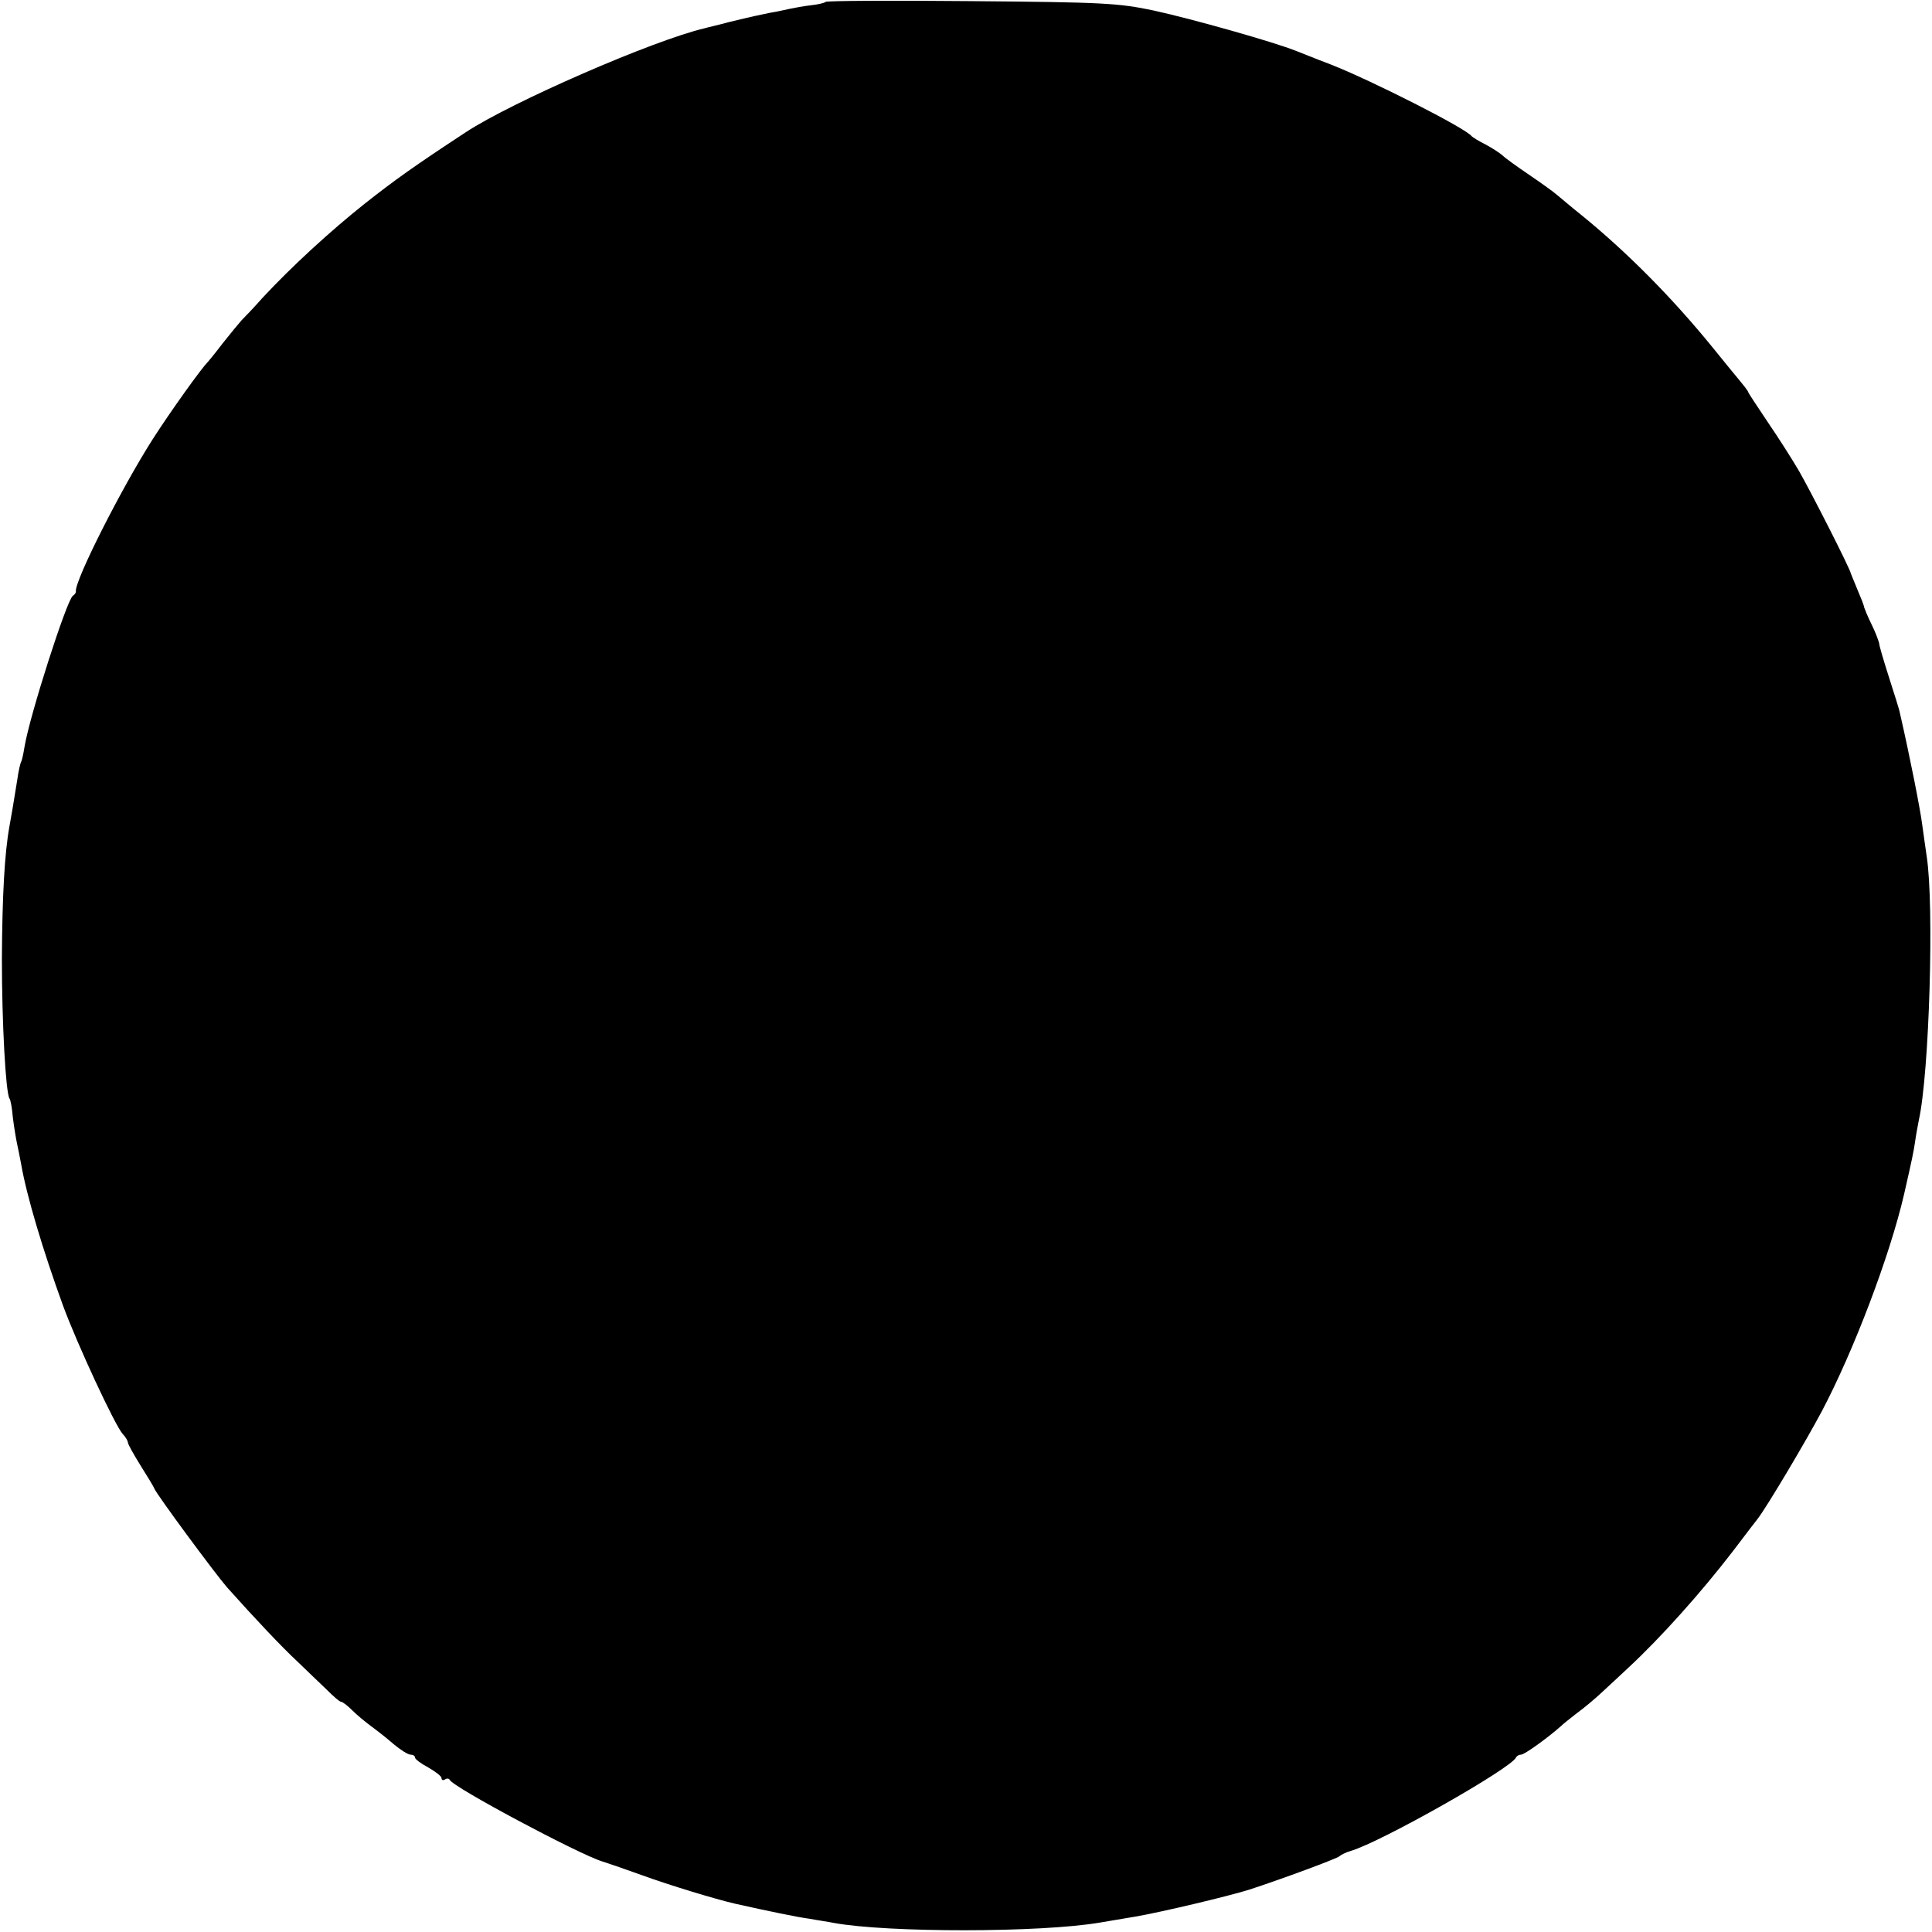
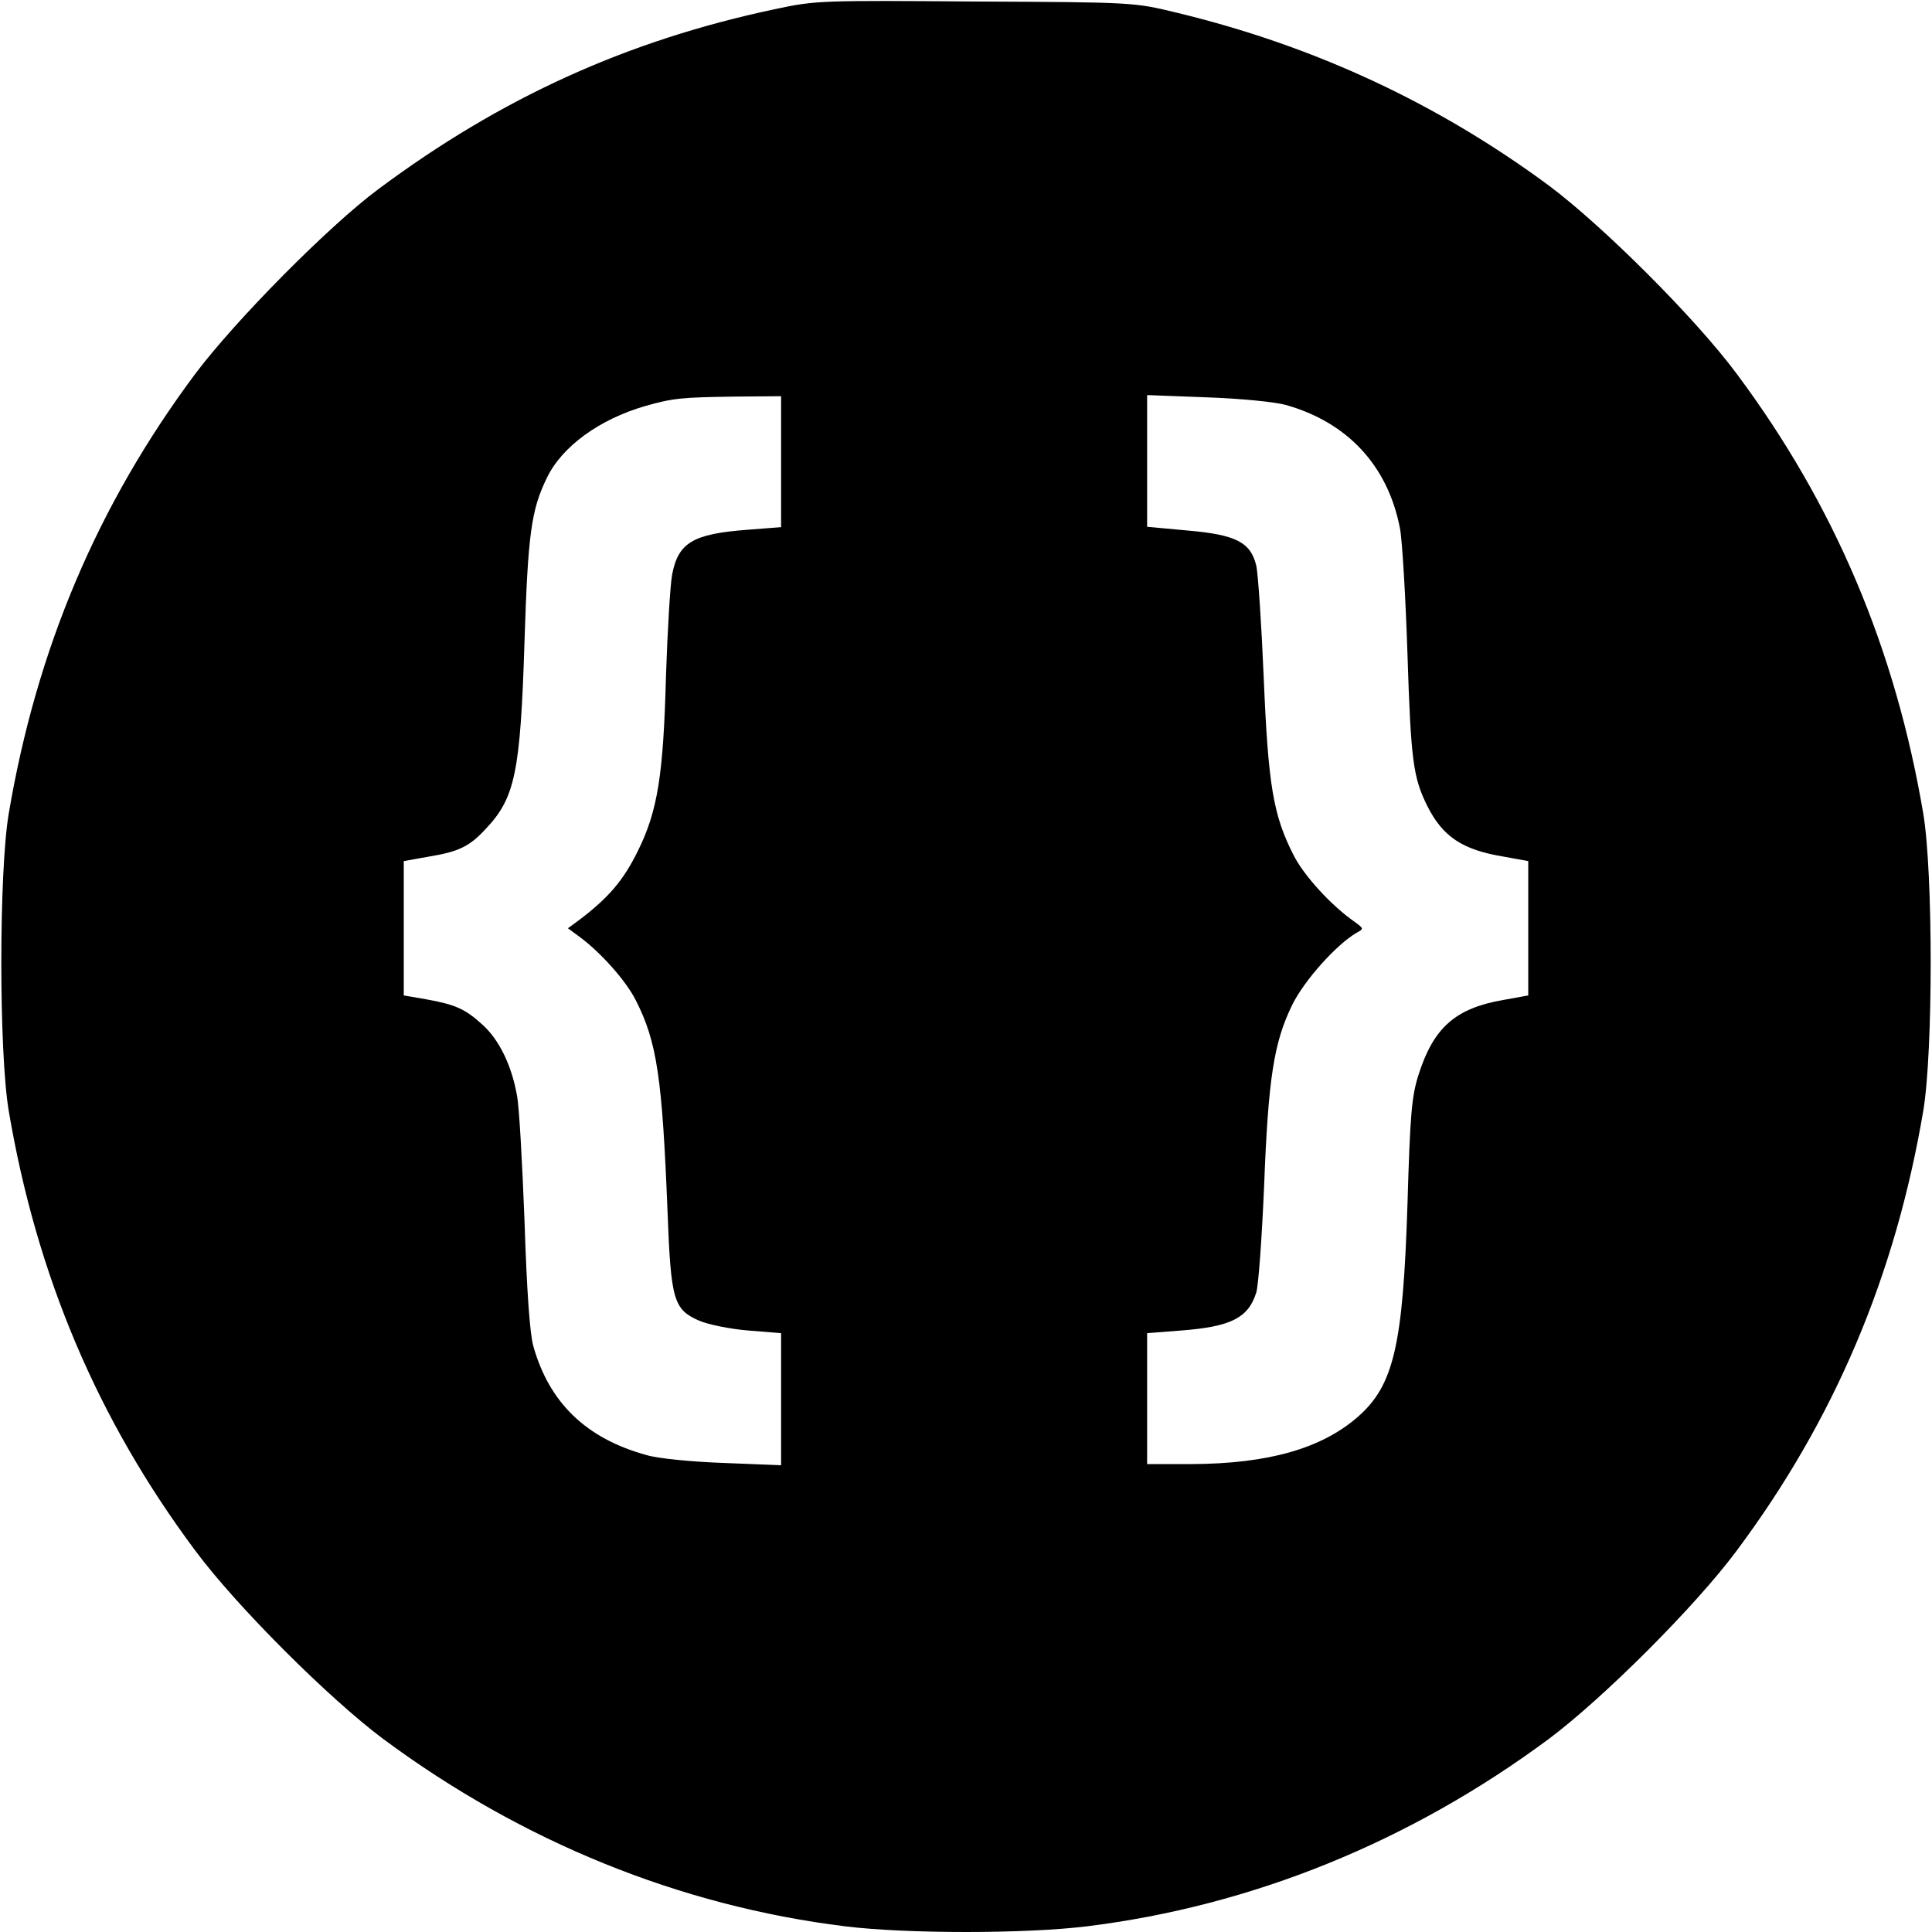
<svg xmlns="http://www.w3.org/2000/svg" version="1.0" width="512pt" height="512pt" viewBox="0 0 512 512" preserveAspectRatio="xMidYMid meet">
  <g transform="translate(0,512) scale(0.1,-0.1)" fill="#000000" stroke="none">
-     <path d="M2188 5115 c-3 -3 -21 -7 -39 -9 -19 -2 -45 -7 -59 -10 -14 -3 -36 -8 -50 -10 -28 -6 -45 -9 -110 -25 -25 -7 -53 -13 -63 -16 -136 -32 -510 -195 -632 -275 -137 -90 -189 -127 -270 -191 -88 -70 -192 -165 -269 -248 -22 -25 -48 -52 -56 -60 -8 -9 -31 -37 -50 -61 -19 -25 -37 -47 -40 -50 -16 -16 -96 -127 -146 -205 -81 -127 -205 -371 -203 -402 1 -3 -3 -9 -8 -12 -16 -11 -114 -316 -128 -400 -3 -19 -7 -37 -9 -40 -2 -3 -7 -24 -10 -46 -11 -68 -16 -99 -21 -125 -13 -72 -19 -184 -20 -350 0 -170 10 -354 20 -371 3 -3 7 -26 9 -50 3 -24 8 -55 11 -69 3 -14 8 -38 11 -55 15 -86 58 -229 111 -375 38 -103 137 -316 158 -340 8 -8 14 -19 14 -23 0 -4 15 -31 33 -60 18 -29 35 -56 37 -62 8 -18 160 -224 193 -262 76 -85 146 -159 187 -197 24 -23 58 -56 76 -73 18 -18 35 -33 39 -33 4 0 17 -10 30 -23 12 -12 35 -31 50 -42 15 -11 42 -32 59 -47 18 -15 38 -28 45 -28 6 0 12 -3 12 -8 0 -4 16 -16 35 -26 19 -11 35 -23 35 -28 0 -5 4 -7 9 -4 5 4 11 3 13 -1 8 -19 342 -197 404 -216 10 -3 57 -19 104 -36 74 -27 196 -64 248 -76 85 -19 166 -36 198 -40 21 -4 50 -8 64 -11 143 -26 547 -26 705 1 17 3 59 10 95 16 69 12 242 53 300 71 83 27 235 83 240 89 3 3 16 10 30 14 79 23 426 219 438 248 2 4 8 7 13 7 9 0 70 44 105 75 6 6 25 21 43 35 18 13 48 38 66 55 17 16 50 46 71 66 84 78 191 197 277 309 31 41 61 80 65 85 24 31 127 204 170 285 84 159 180 411 218 575 23 101 24 107 29 138 2 16 7 42 10 58 28 125 41 570 21 699 -3 19 -8 58 -12 85 -5 40 -33 182 -59 295 -1 8 -15 51 -29 95 -14 44 -26 84 -26 90 -1 5 -9 28 -20 50 -11 22 -19 43 -20 46 0 4 -8 24 -17 45 -9 22 -17 41 -18 44 -1 11 -107 219 -137 271 -18 31 -55 89 -83 130 -27 41 -52 77 -53 82 -2 4 -12 17 -23 30 -10 12 -42 51 -71 87 -105 129 -224 250 -347 350 -24 19 -52 43 -63 52 -10 9 -45 34 -76 55 -31 21 -63 44 -70 51 -8 7 -28 20 -45 29 -18 9 -34 19 -37 22 -15 21 -266 148 -373 190 -40 15 -81 32 -92 36 -57 23 -272 84 -377 107 -95 20 -134 22 -484 25 -209 2 -383 1 -386 -2z" />
+     <path d="M2055 5096 c-393 -83 -727 -235 -1052 -477 -133 -99 -379 -348 -485 -489 -259 -347 -421 -729 -495 -1167 -26 -156 -26 -630 0 -786 74 -438 236 -820 495 -1167 110 -148 354 -391 497 -498 368 -273 787 -443 1225 -497 163 -20 477 -20 640 0 438 54 857 224 1225 497 143 107 387 350 497 498 259 347 421 729 495 1167 26 156 26 630 0 786 -74 438 -236 820 -495 1167 -110 148 -354 391 -497 498 -295 218 -621 370 -985 458 -115 28 -115 28 -535 30 -407 3 -423 3 -530 -20z m15 -1200 l0 -173 -90 -7 c-144 -11 -183 -34 -199 -120 -5 -28 -12 -147 -16 -265 -7 -266 -22 -360 -75 -467 -38 -77 -77 -123 -155 -182 l-30 -22 30 -22 c56 -41 124 -117 150 -169 56 -110 70 -205 84 -559 9 -237 16 -260 84 -290 23 -10 81 -22 130 -26 l87 -7 0 -175 0 -175 -152 6 c-85 3 -176 12 -205 21 -160 44 -258 139 -300 290 -9 34 -17 145 -23 331 -6 154 -14 303 -20 332 -14 80 -48 149 -92 188 -45 41 -71 53 -150 67 l-58 10 0 178 0 178 67 12 c79 13 107 27 149 72 79 83 93 149 104 498 9 285 18 349 59 433 40 84 140 156 261 191 74 21 96 23 238 25 l122 1 0 -174z m1337 151 c164 -46 271 -161 303 -327 6 -30 15 -181 20 -335 9 -280 15 -325 52 -400 41 -82 93 -117 202 -135 l66 -12 0 -178 0 -178 -66 -12 c-127 -22 -185 -73 -225 -199 -18 -57 -22 -104 -29 -341 -12 -376 -36 -482 -133 -566 -96 -83 -236 -123 -439 -124 l-118 0 0 174 0 173 90 7 c131 10 178 33 199 100 6 17 15 144 21 282 11 288 26 381 74 480 33 67 118 161 171 192 20 11 19 11 -5 29 -62 43 -135 123 -162 177 -54 106 -67 184 -79 470 -6 143 -15 278 -20 298 -15 61 -54 81 -181 92 l-108 10 0 174 0 175 158 -6 c88 -3 180 -12 209 -20z" />
  </g>
</svg>
